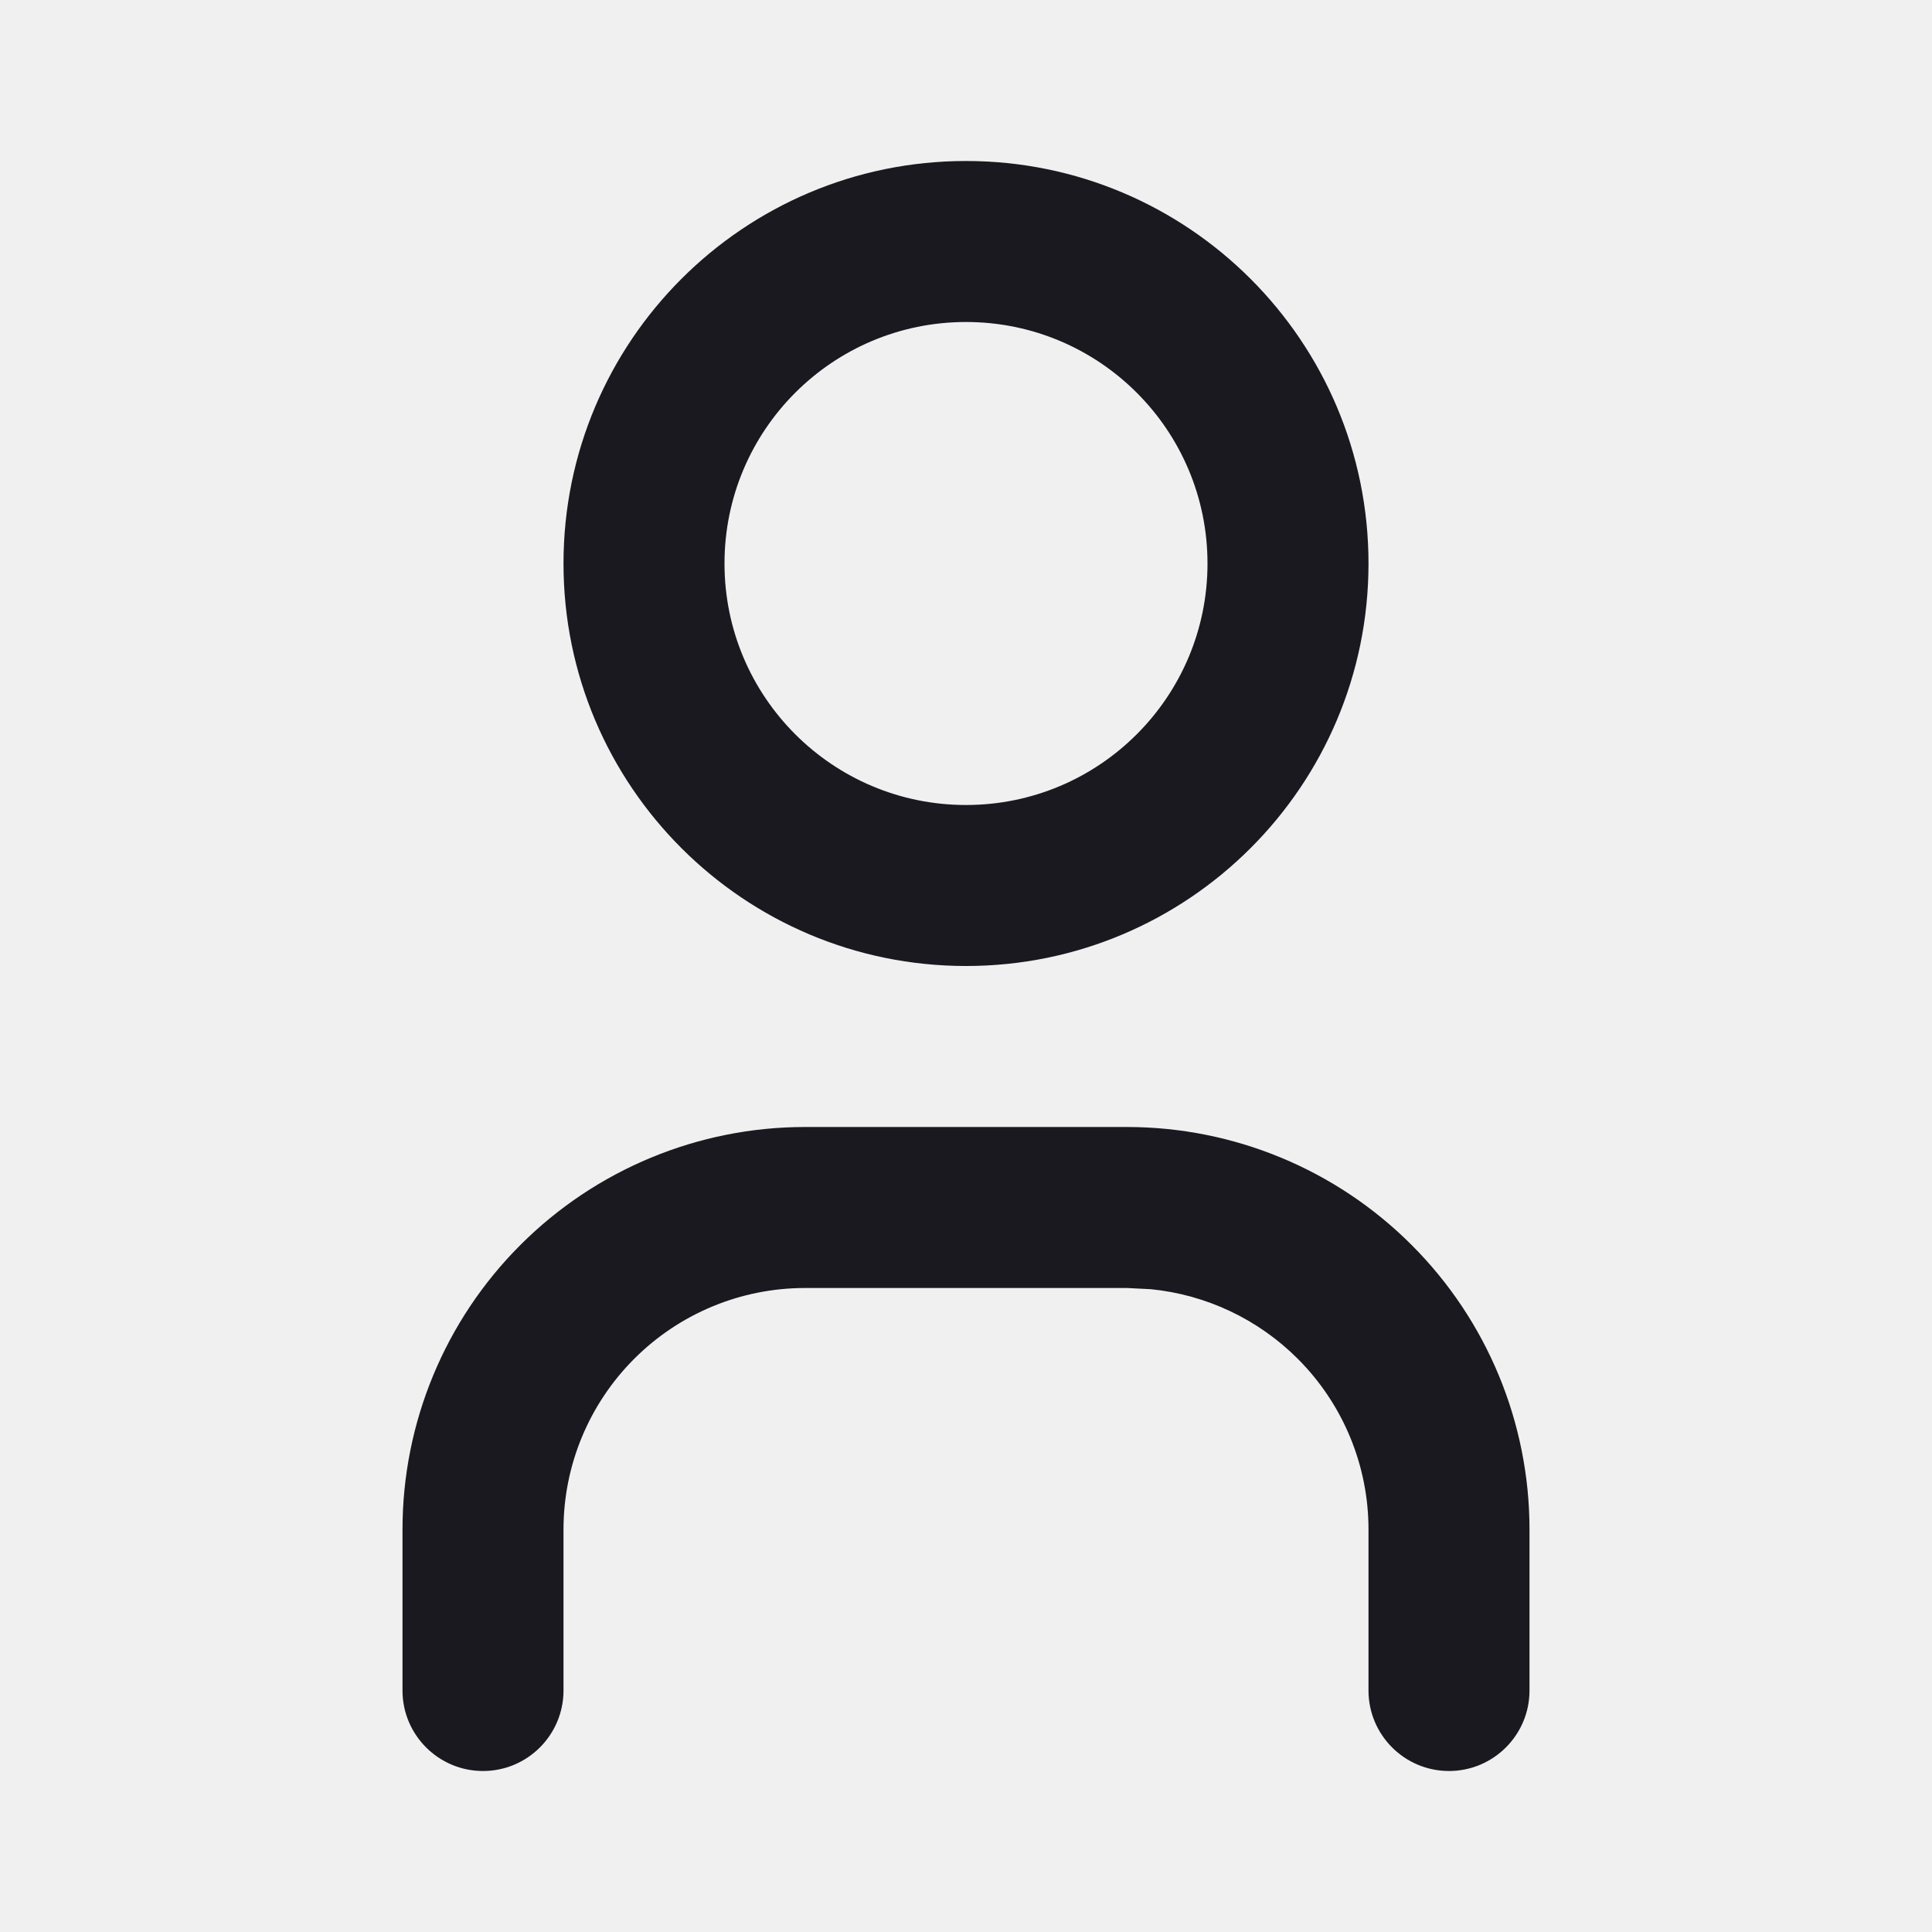
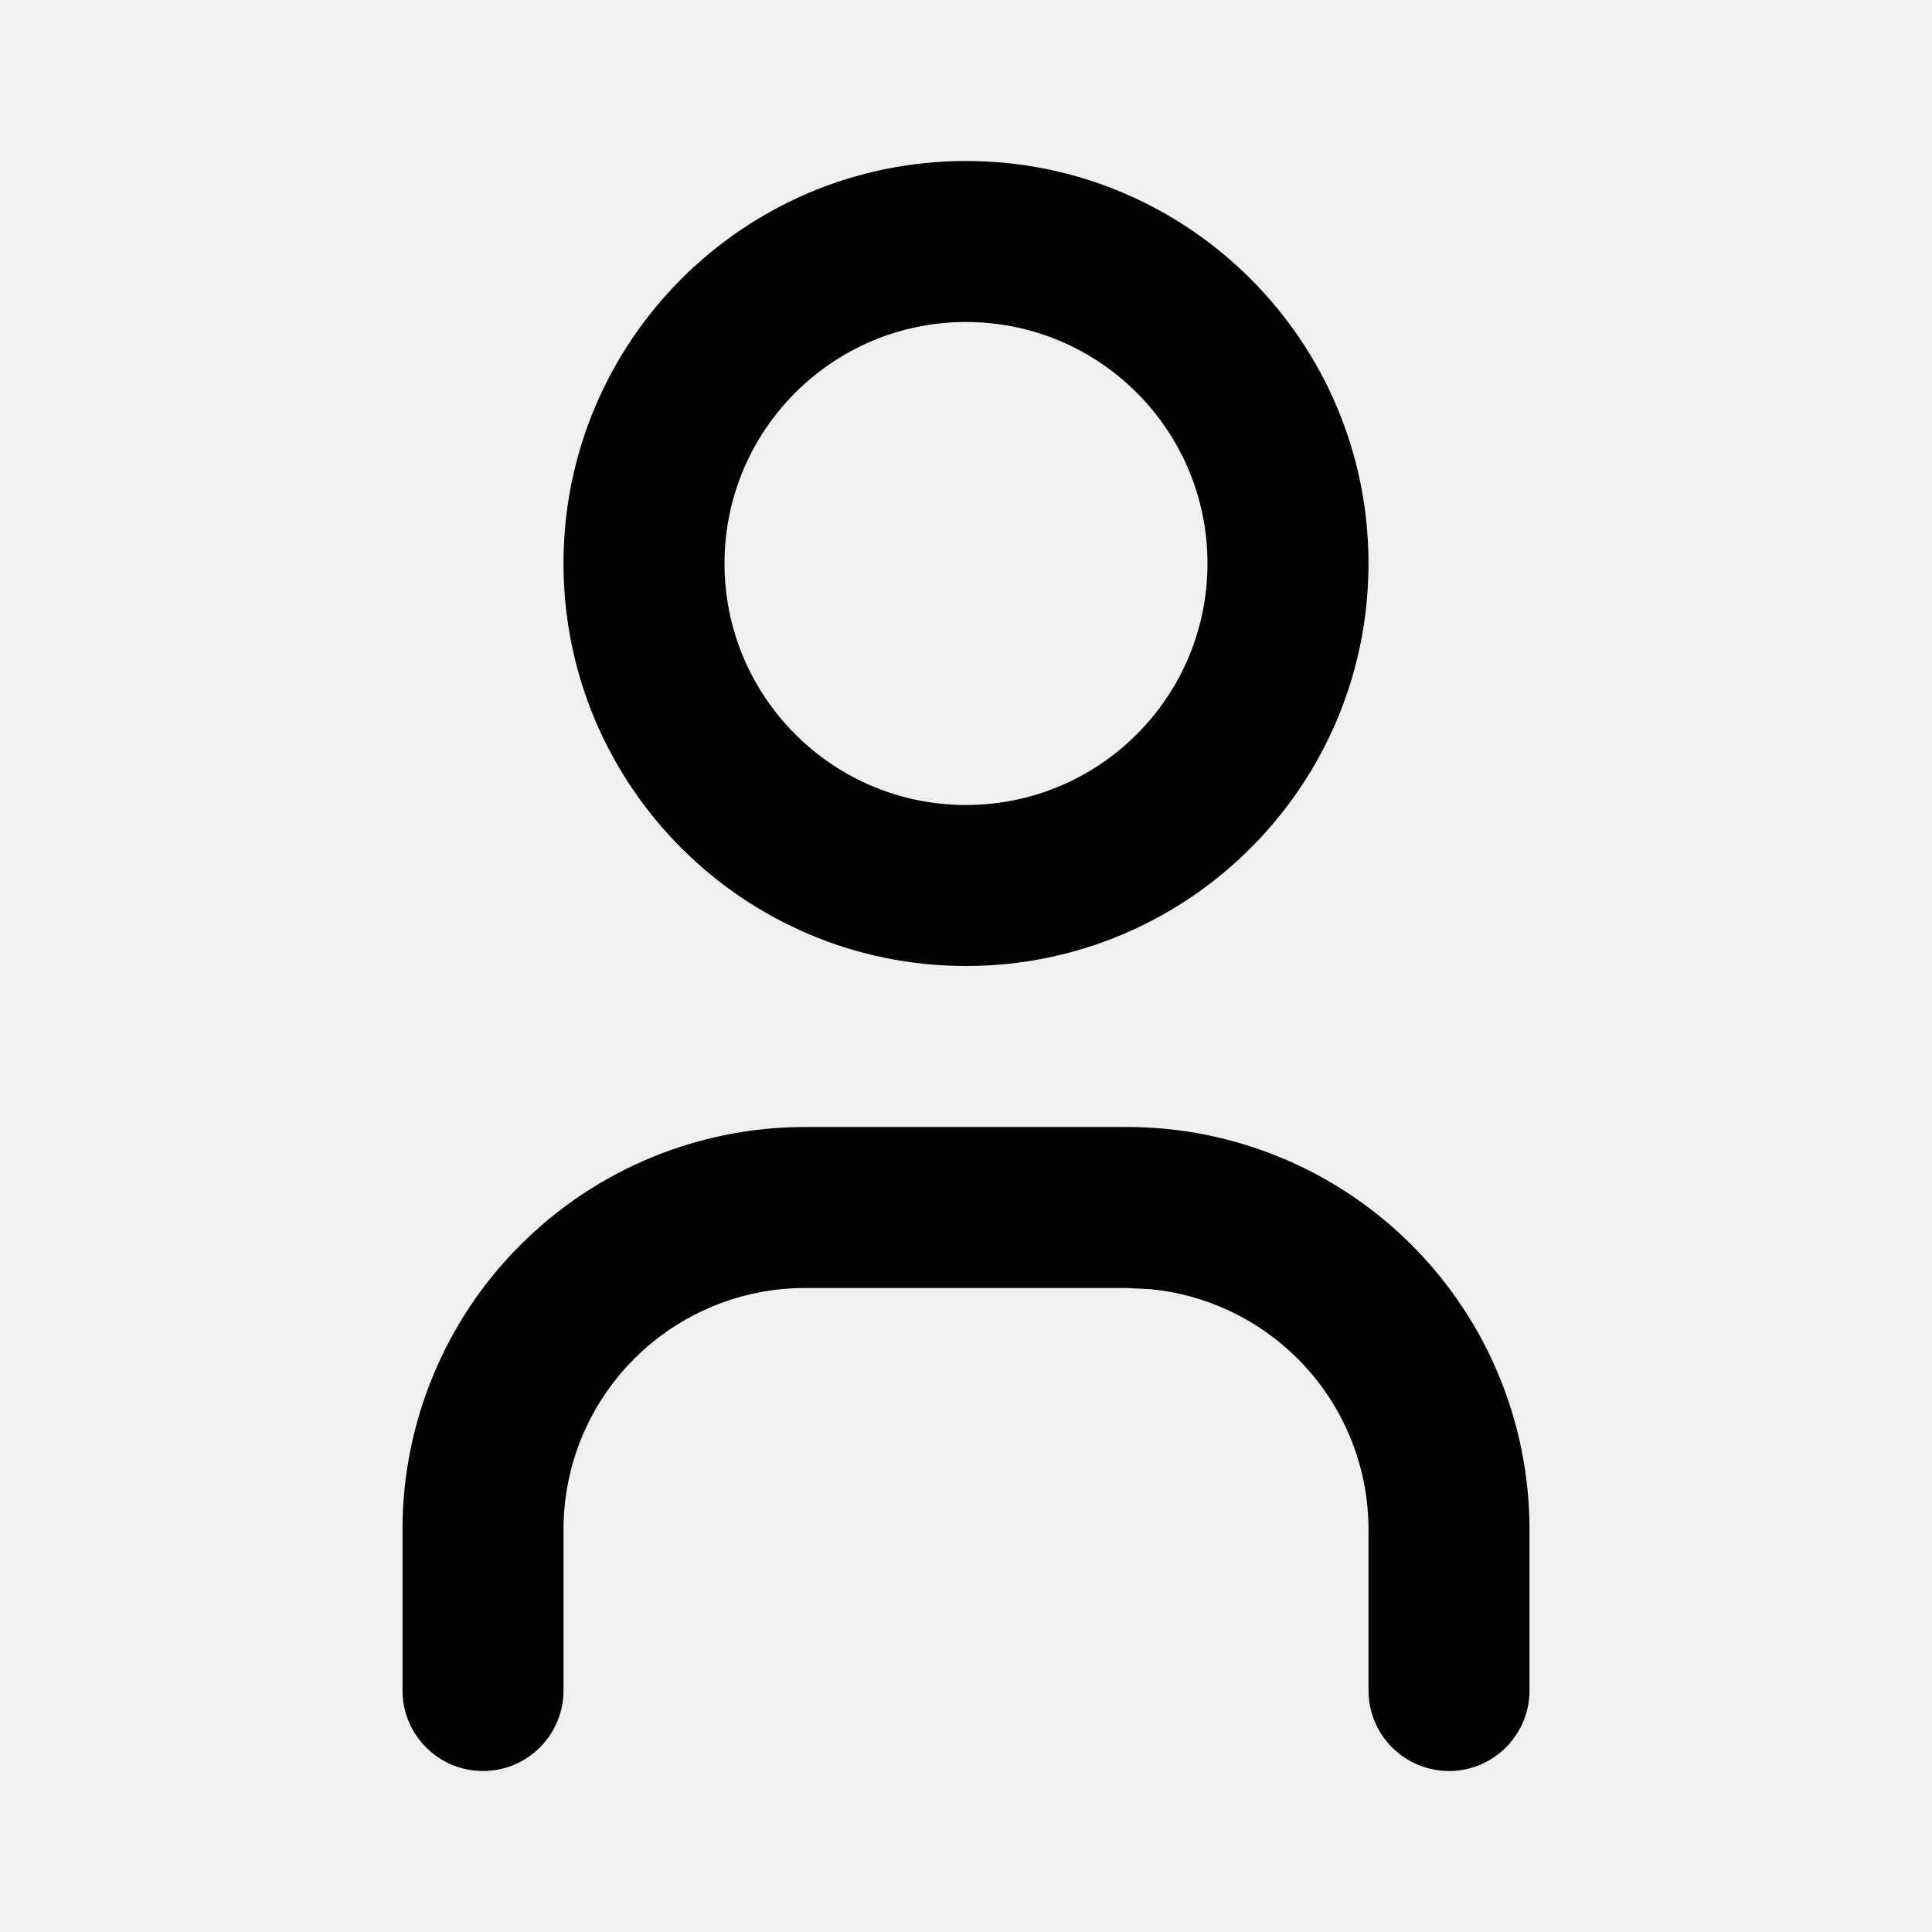
<svg xmlns="http://www.w3.org/2000/svg" width="24" height="24" viewBox="0 0 24 24" fill="none">
  <g clip-path="url(#clip0_494_367)">
-     <path d="M14 14C15.326 14 16.598 14.527 17.535 15.465C18.473 16.402 19 17.674 19 19V21C19 21.552 18.552 22 18 22C17.448 22 17 21.552 17 21V19C17 18.204 16.684 17.442 16.121 16.879C15.629 16.387 14.983 16.083 14.297 16.015L14 16H10C9.204 16 8.442 16.316 7.879 16.879C7.316 17.442 7 18.204 7 19V21C7 21.552 6.552 22 6 22C5.448 22 5 21.552 5 21V19C5 17.674 5.527 16.402 6.465 15.465C7.403 14.527 8.674 14 10 14H14ZM12 2C14.761 2 17 4.239 17 7C17 9.761 14.761 12 12 12C9.239 12 7 9.761 7 7C7 4.239 9.239 2 12 2ZM12 4C10.343 4 9 5.343 9 7C9 8.657 10.343 10 12 10C13.657 10 15 8.657 15 7C15 5.343 13.657 4 12 4Z" fill="#19191F" />
+     <path d="M14 14C15.326 14 16.598 14.527 17.535 15.465C18.473 16.402 19 17.674 19 19V21C19 21.552 18.552 22 18 22C17.448 22 17 21.552 17 21V19C17 18.204 16.684 17.442 16.121 16.879C15.629 16.387 14.983 16.083 14.297 16.015L14 16H10C9.204 16 8.442 16.316 7.879 16.879C7.316 17.442 7 18.204 7 19V21C7 21.552 6.552 22 6 22C5.448 22 5 21.552 5 21V19C5 17.674 5.527 16.402 6.465 15.465C7.403 14.527 8.674 14 10 14H14ZM12 2C14.761 2 17 4.239 17 7C17 9.761 14.761 12 12 12C9.239 12 7 9.761 7 7C7 4.239 9.239 2 12 2ZM12 4C10.343 4 9 5.343 9 7C9 8.657 10.343 10 12 10C13.657 10 15 8.657 15 7C15 5.343 13.657 4 12 4Z" fill="currentColor" />
  </g>
  <defs>
    <clipPath id="clip0_494_367">
      <rect width="24" height="24" fill="white" />
    </clipPath>
  </defs>
</svg>
